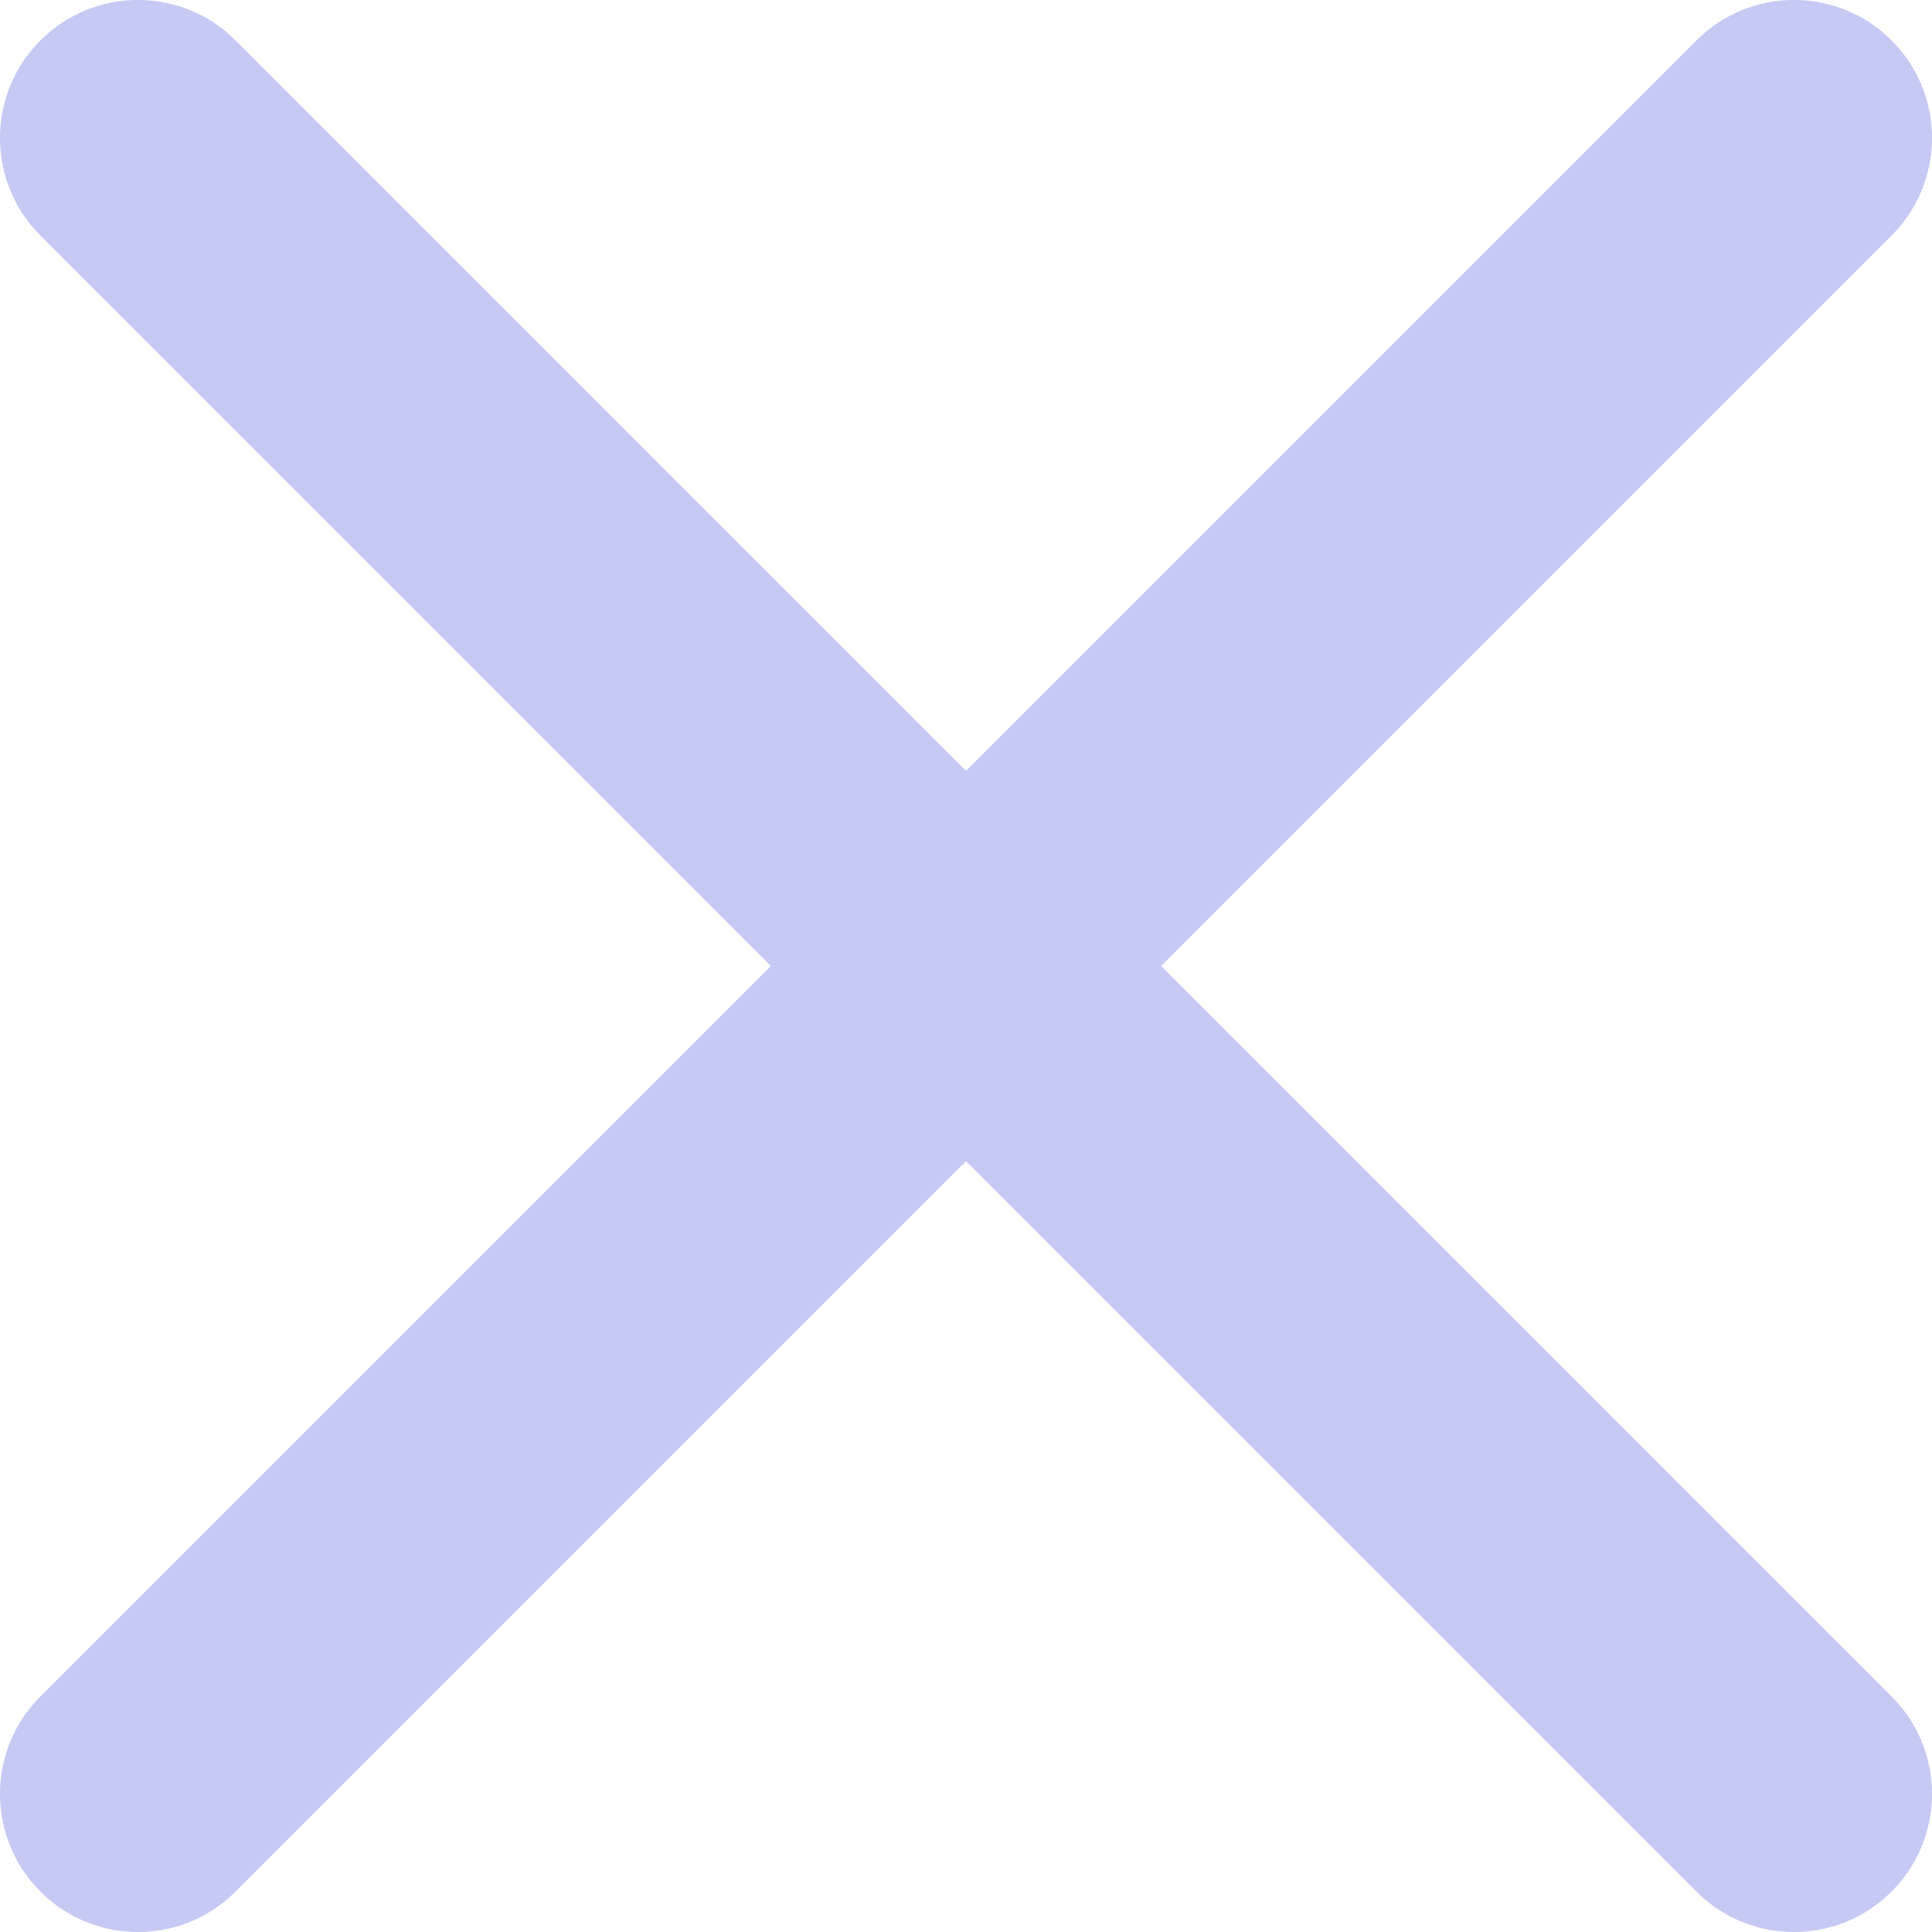
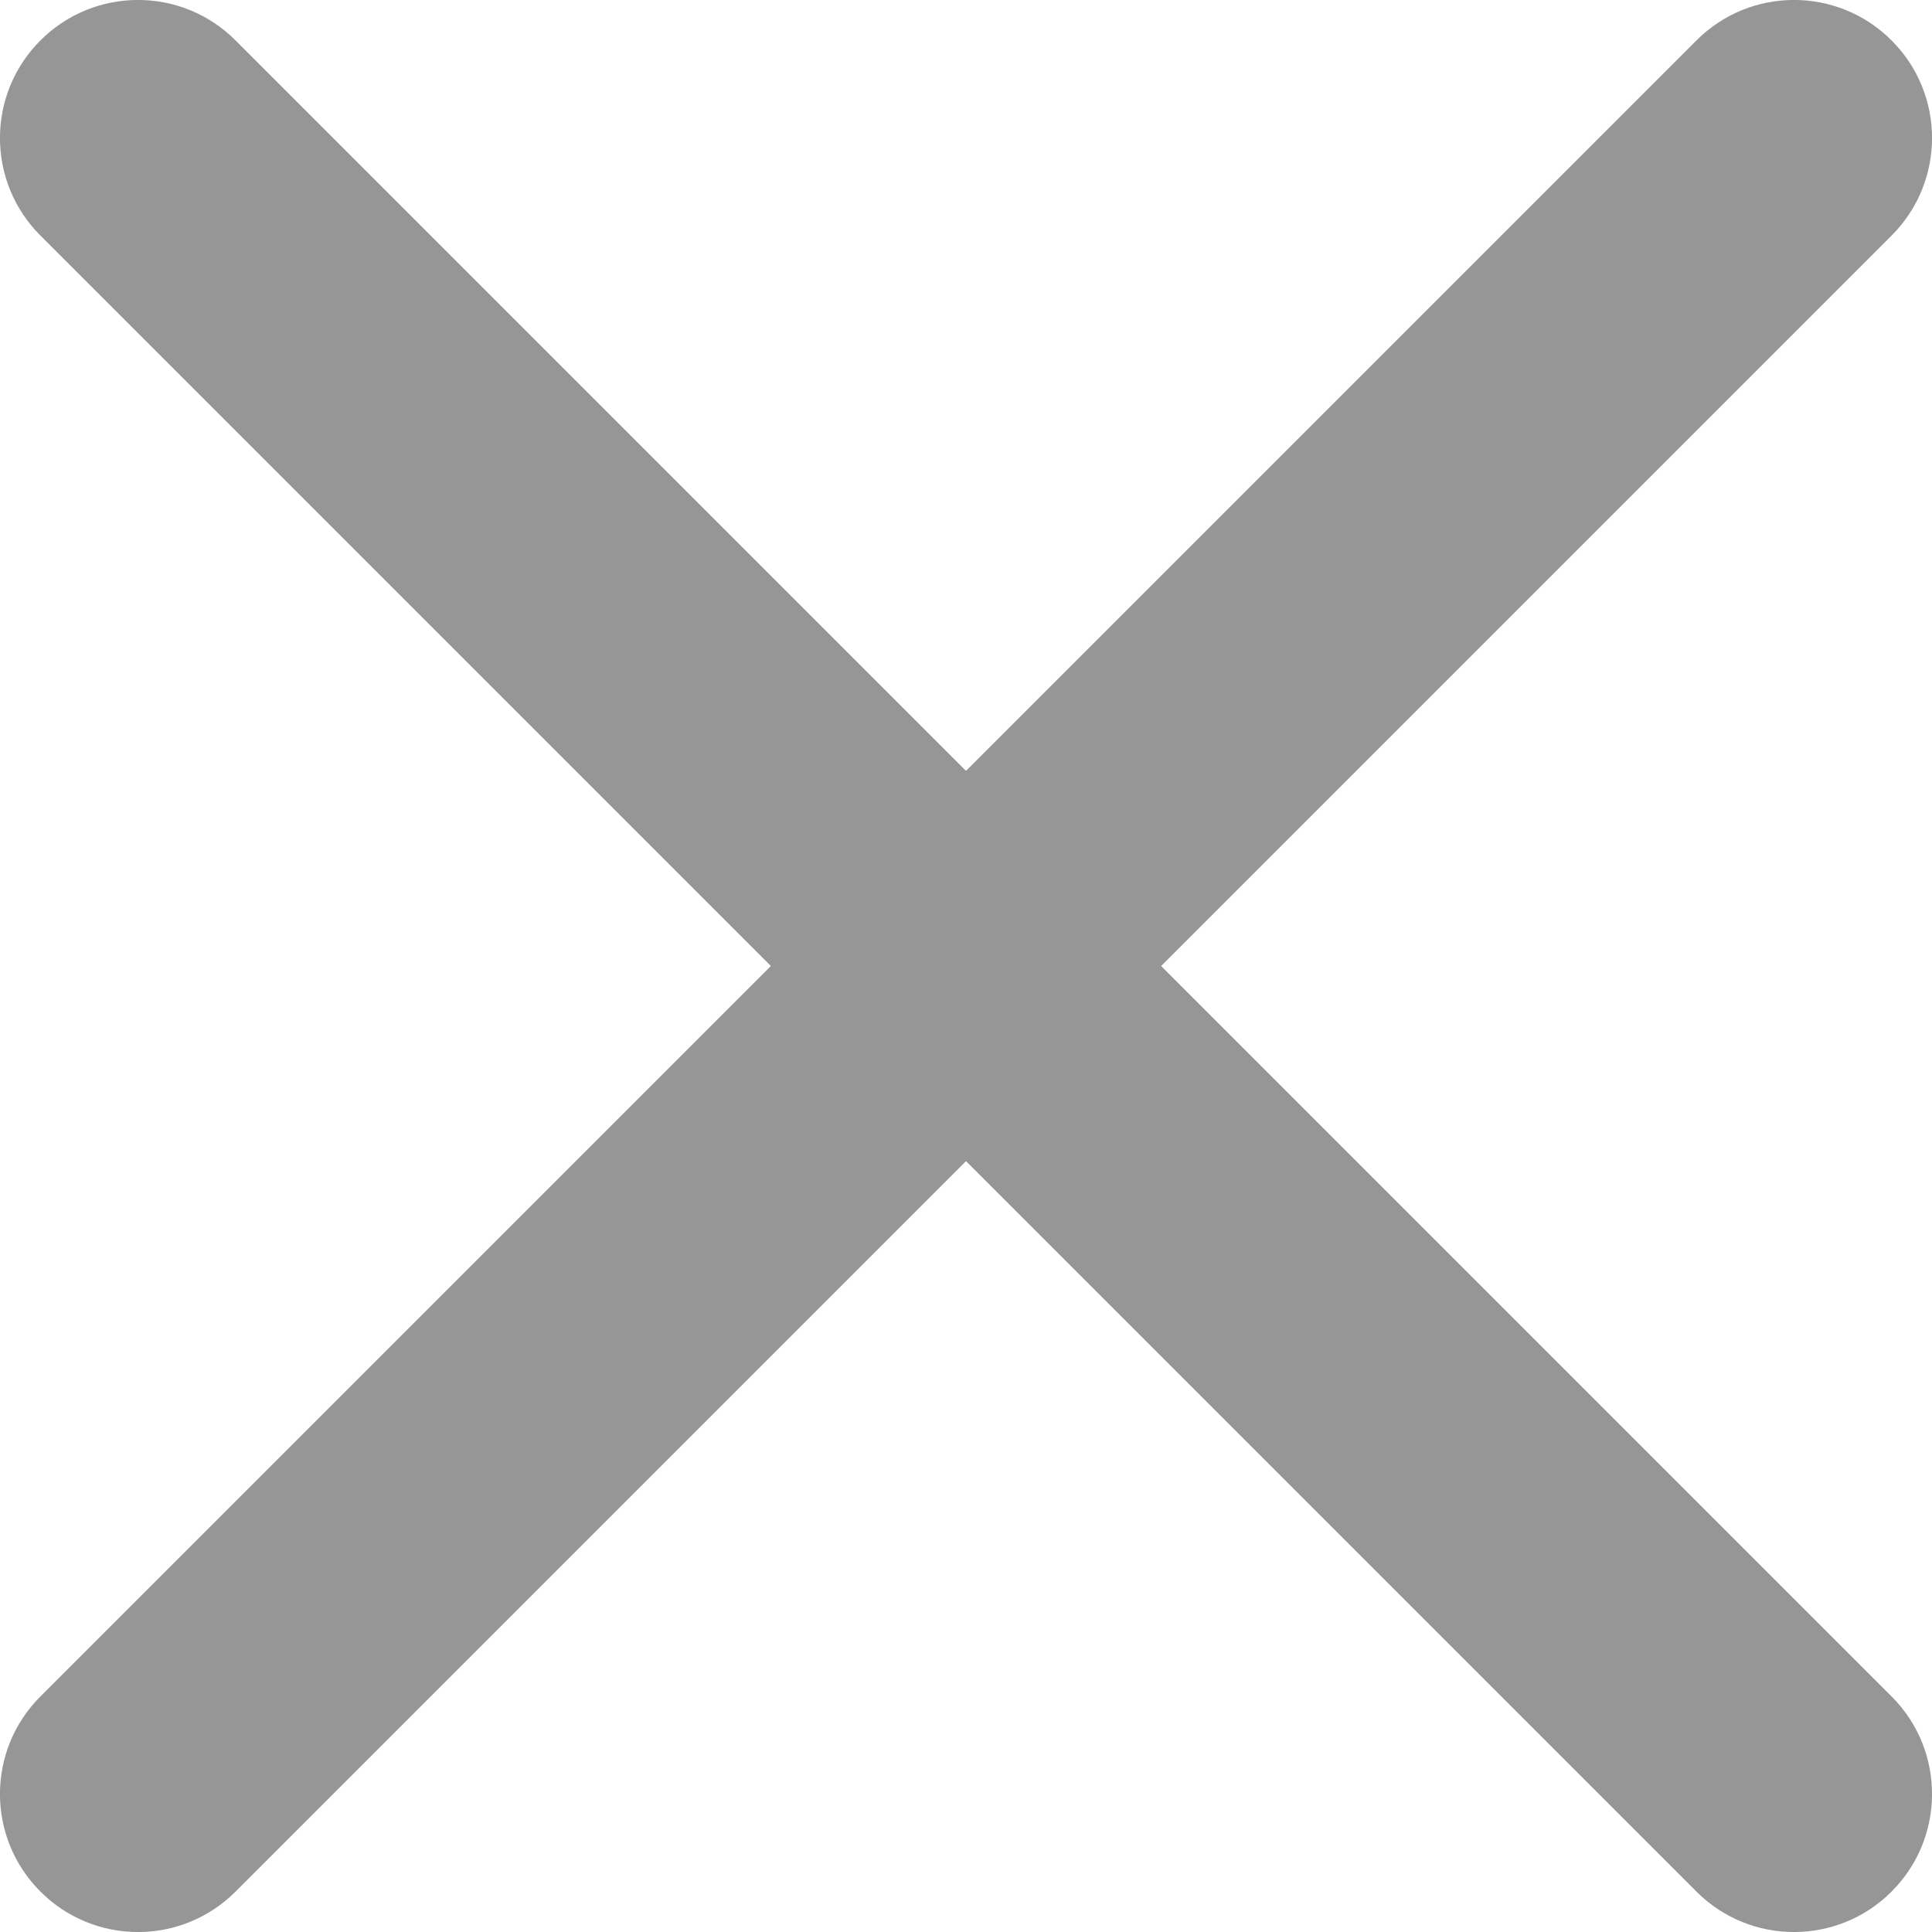
<svg xmlns="http://www.w3.org/2000/svg" width="14" height="14" viewBox="0 0 14 14" fill="none">
-   <path d="M12.293 0.293C12.683 -0.098 13.317 -0.098 13.707 0.293C14.098 0.683 14.098 1.317 13.707 1.707L8.414 7L13.707 12.293C14.098 12.683 14.098 13.317 13.707 13.707C13.317 14.098 12.683 14.098 12.293 13.707L7 8.414L1.707 13.707C1.317 14.098 0.683 14.098 0.293 13.707C-0.098 13.317 -0.098 12.683 0.293 12.293L5.586 7L0.293 1.707C-0.098 1.317 -0.098 0.683 0.293 0.293C0.683 -0.098 1.317 -0.098 1.707 0.293L7 5.586L12.293 0.293Z" fill="#C6C9F4" />
+   <path d="M12.293 0.293C12.683 -0.098 13.317 -0.098 13.707 0.293C14.098 0.683 14.098 1.317 13.707 1.707L8.414 7L13.707 12.293C14.098 12.683 14.098 13.317 13.707 13.707C13.317 14.098 12.683 14.098 12.293 13.707L7 8.414L1.707 13.707C1.317 14.098 0.683 14.098 0.293 13.707C-0.098 13.317 -0.098 12.683 0.293 12.293L5.586 7L0.293 1.707C-0.098 1.317 -0.098 0.683 0.293 0.293C0.683 -0.098 1.317 -0.098 1.707 0.293L7 5.586L12.293 0.293Z" fill="#969696" />
</svg>
